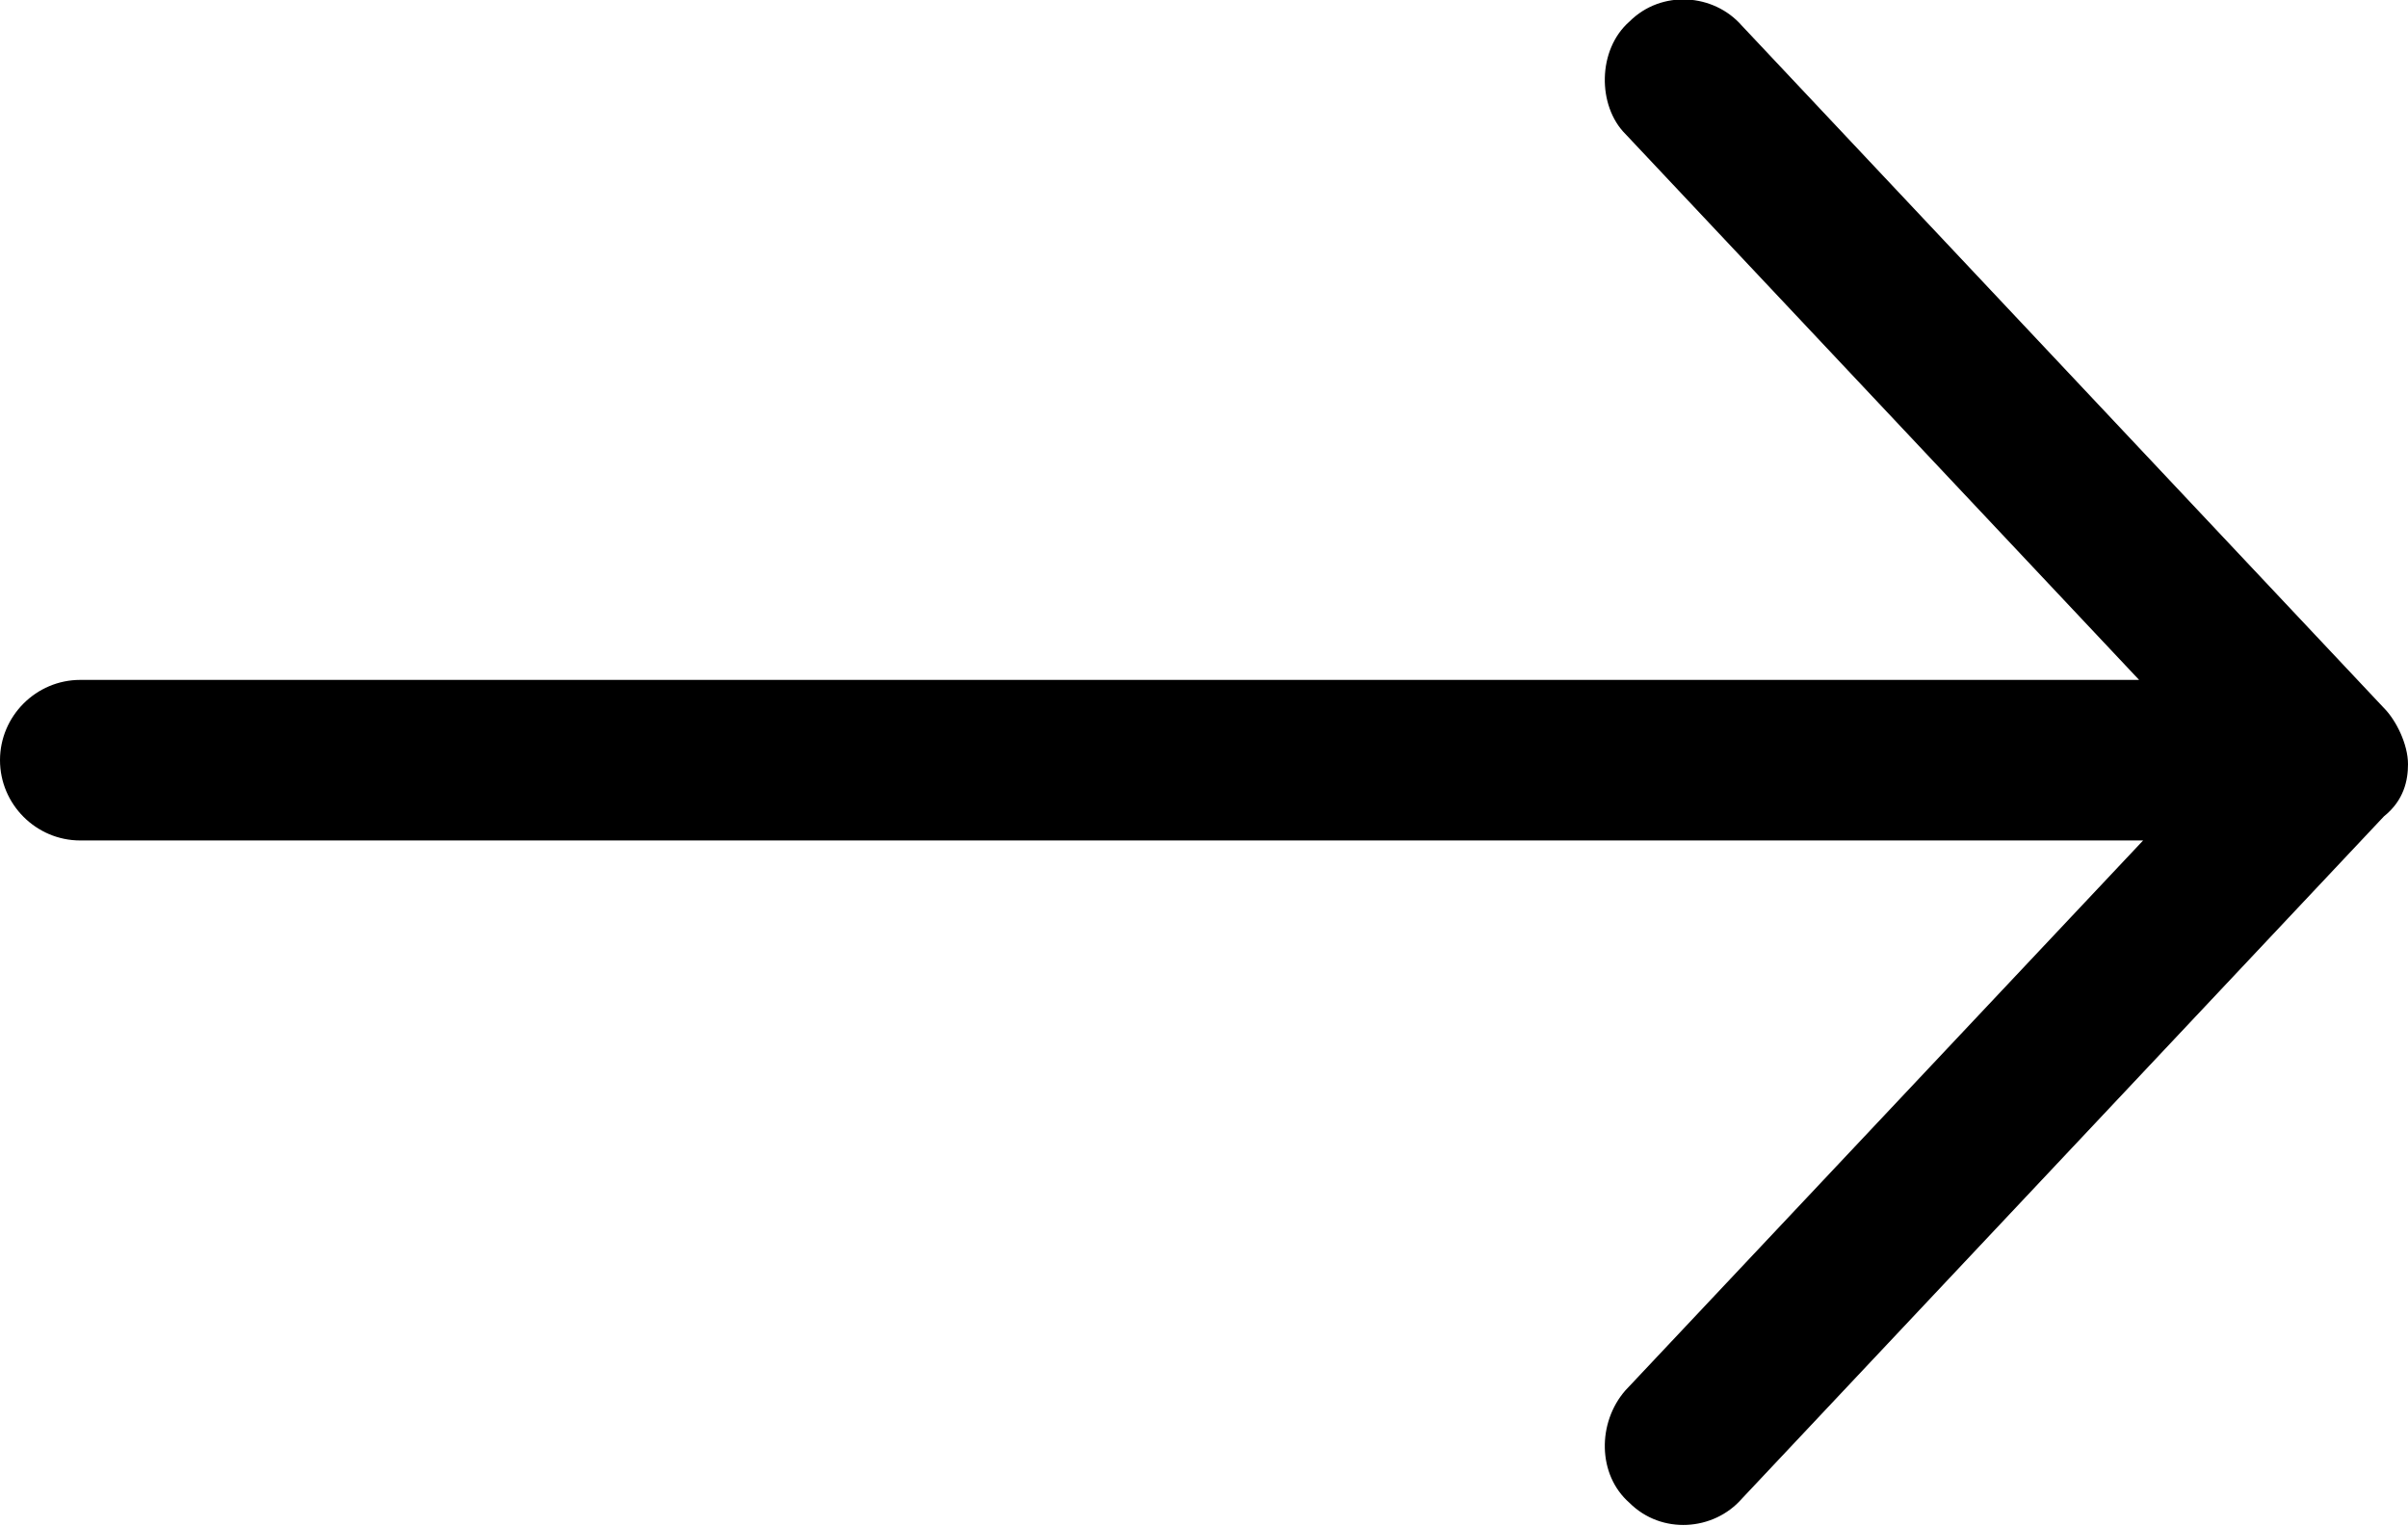
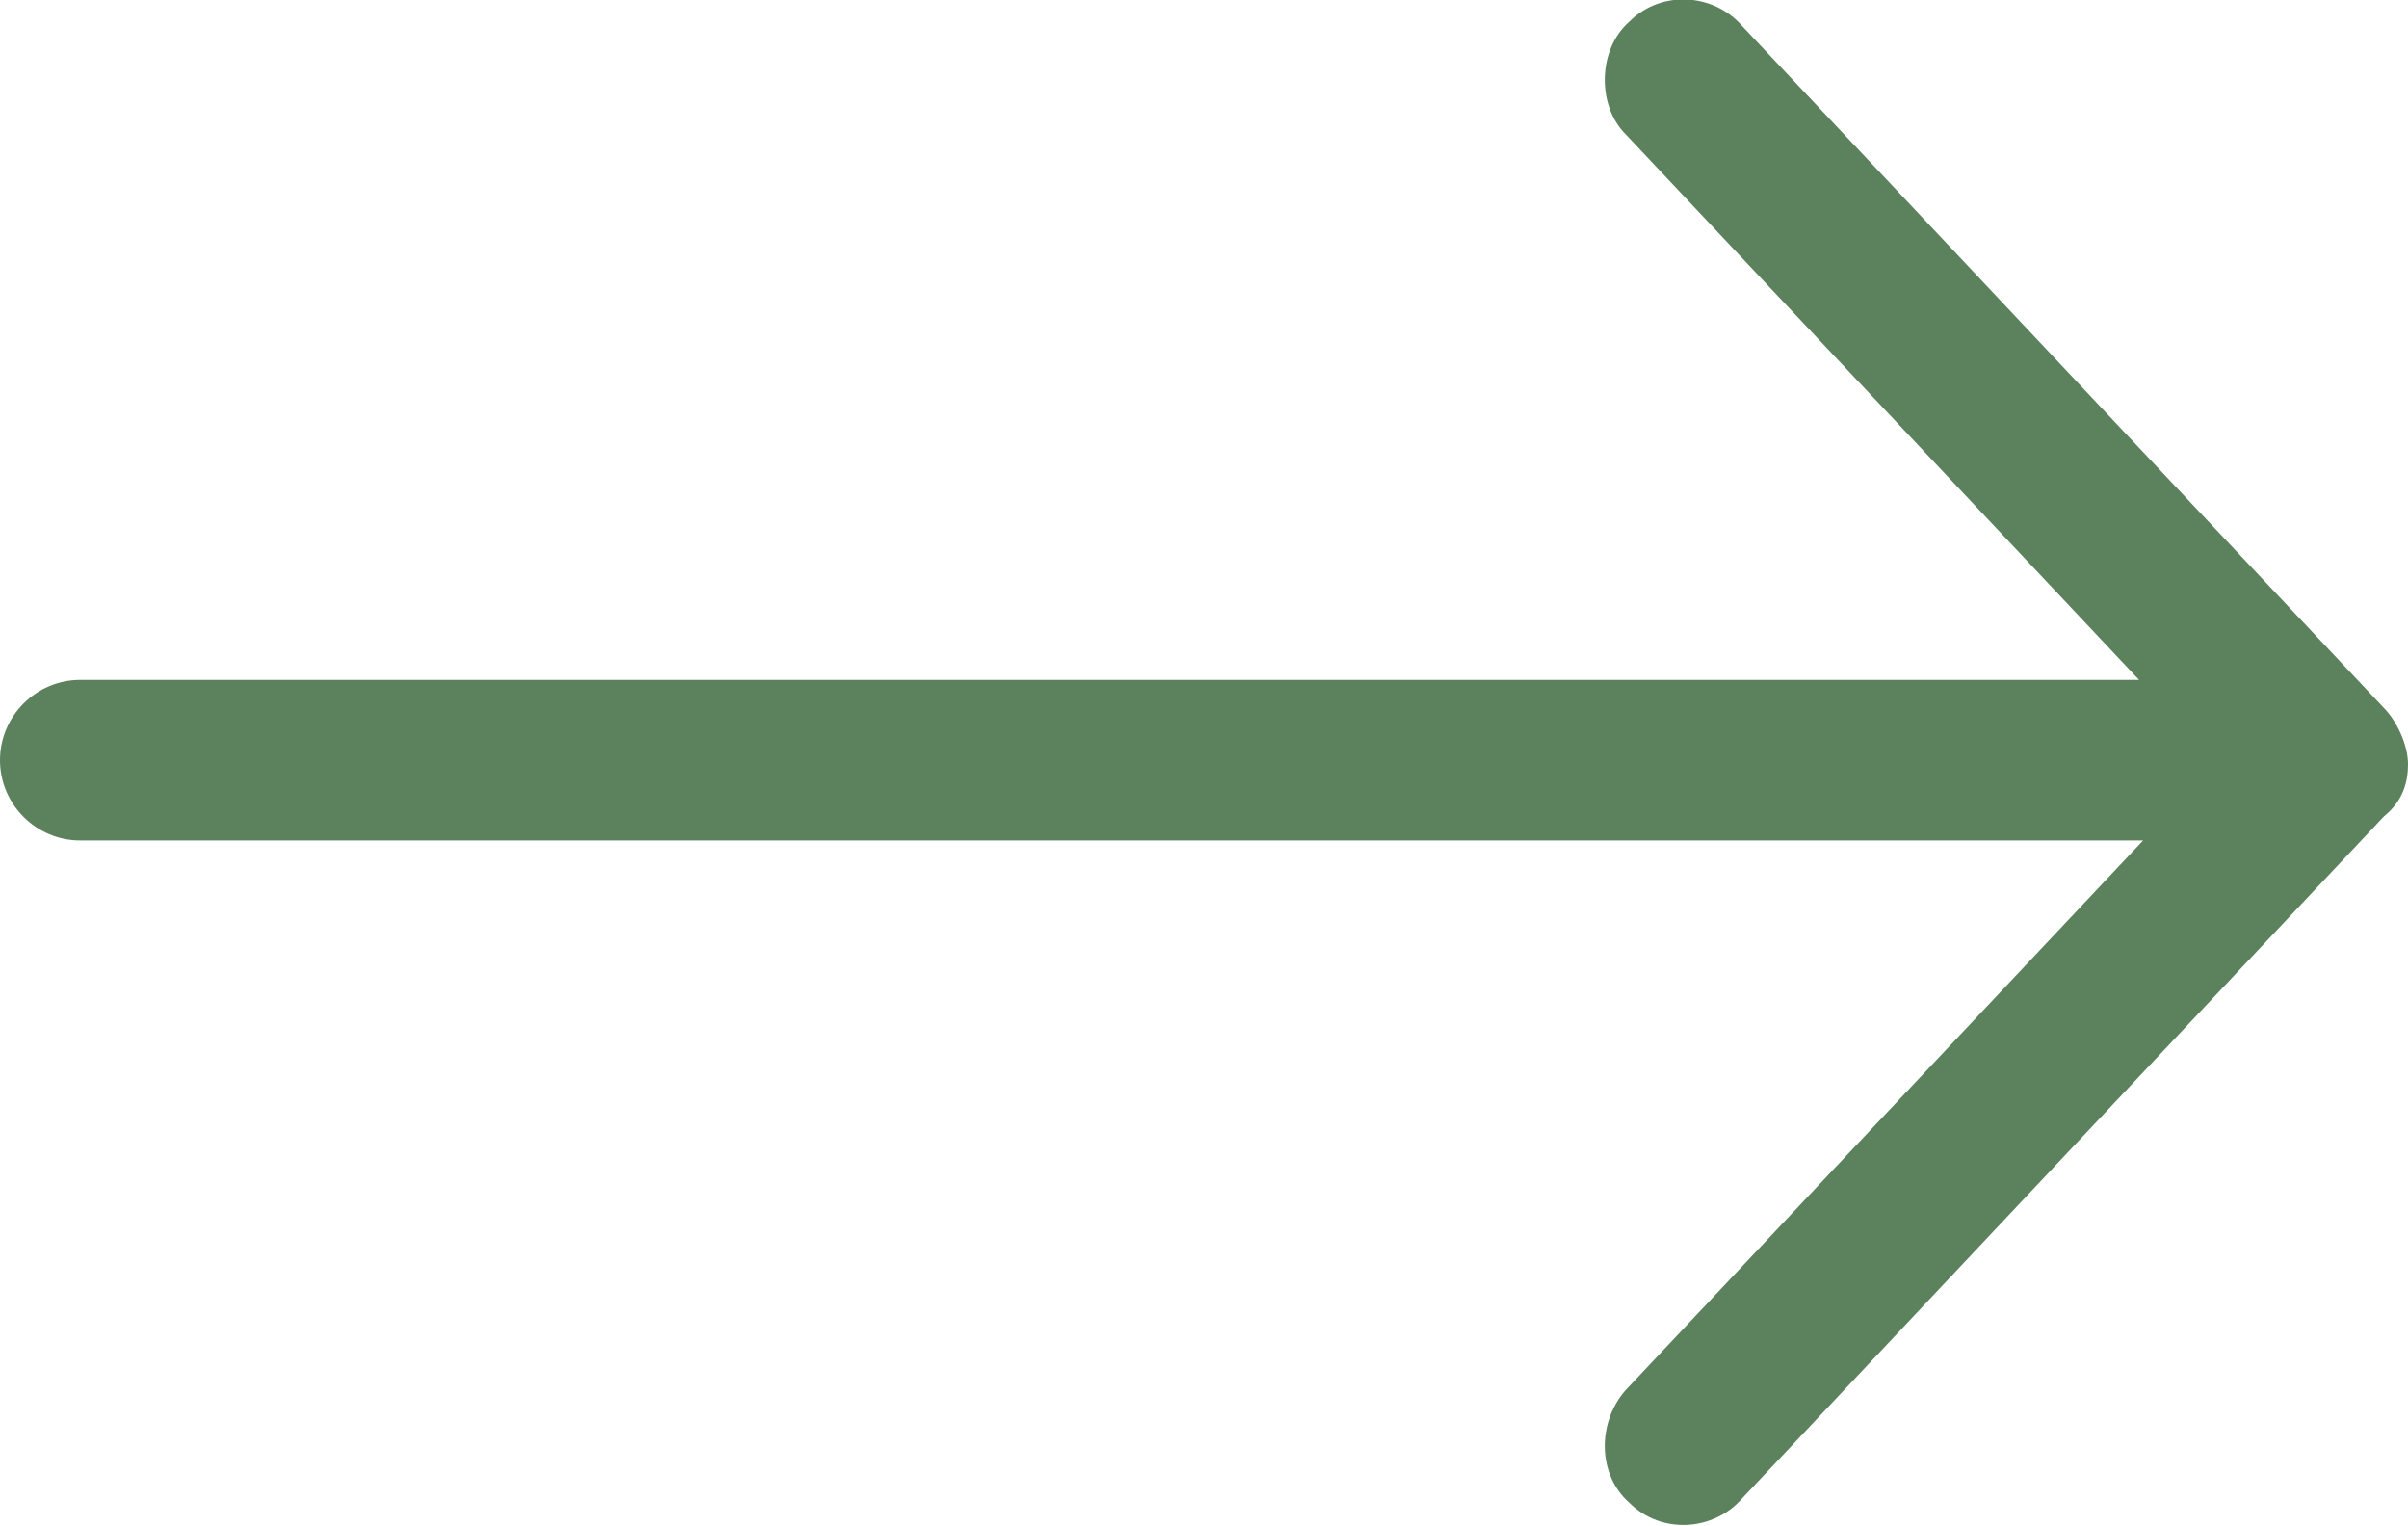
- <svg xmlns="http://www.w3.org/2000/svg" version="1.1" id="Слой_1" x="0px" y="0px" viewBox="0 0 60 38" style="enable-background:new 0 0 60 38;" xml:space="preserve">
+ <svg xmlns="http://www.w3.org/2000/svg" version="1.1" x="0px" y="0px" viewBox="0 0 60 38" style="enable-background:new 0 0 60 38;" xml:space="preserve">
  <g transform="translate(0,-952.3622)">
-     <path d="M60,971.4c0-0.5-0.3-1.1-0.6-1.4l-16-17c-0.7-0.8-2-0.9-2.8-0.1c-0.8,0.7-0.8,2.1-0.1,2.8l12.8,13.6H2c-1.1,0-2,0.9-2,2   s0.9,2,2,2h51.4L40.5,987c-0.7,0.8-0.7,2.1,0.1,2.8c0.8,0.8,2.1,0.7,2.8-0.1l16-17C59.9,972.3,60,971.8,60,971.4L60,971.4z" />
+     <style type="text/css">
+ 	.st0{fill:#5b815d;}
+ </style>
+     <path class="st0" d="M60,971.4c0-0.5-0.3-1.1-0.6-1.4l-16-17c-0.7-0.8-2-0.9-2.8-0.1c-0.8,0.7-0.8,2.1-0.1,2.8l12.8,13.6H2c-1.1,0-2,0.9-2,2   s0.9,2,2,2h51.4L40.5,987c-0.7,0.8-0.7,2.1,0.1,2.8c0.8,0.8,2.1,0.7,2.8-0.1l16-17C59.9,972.3,60,971.8,60,971.4L60,971.4z" />
  </g>
</svg>
